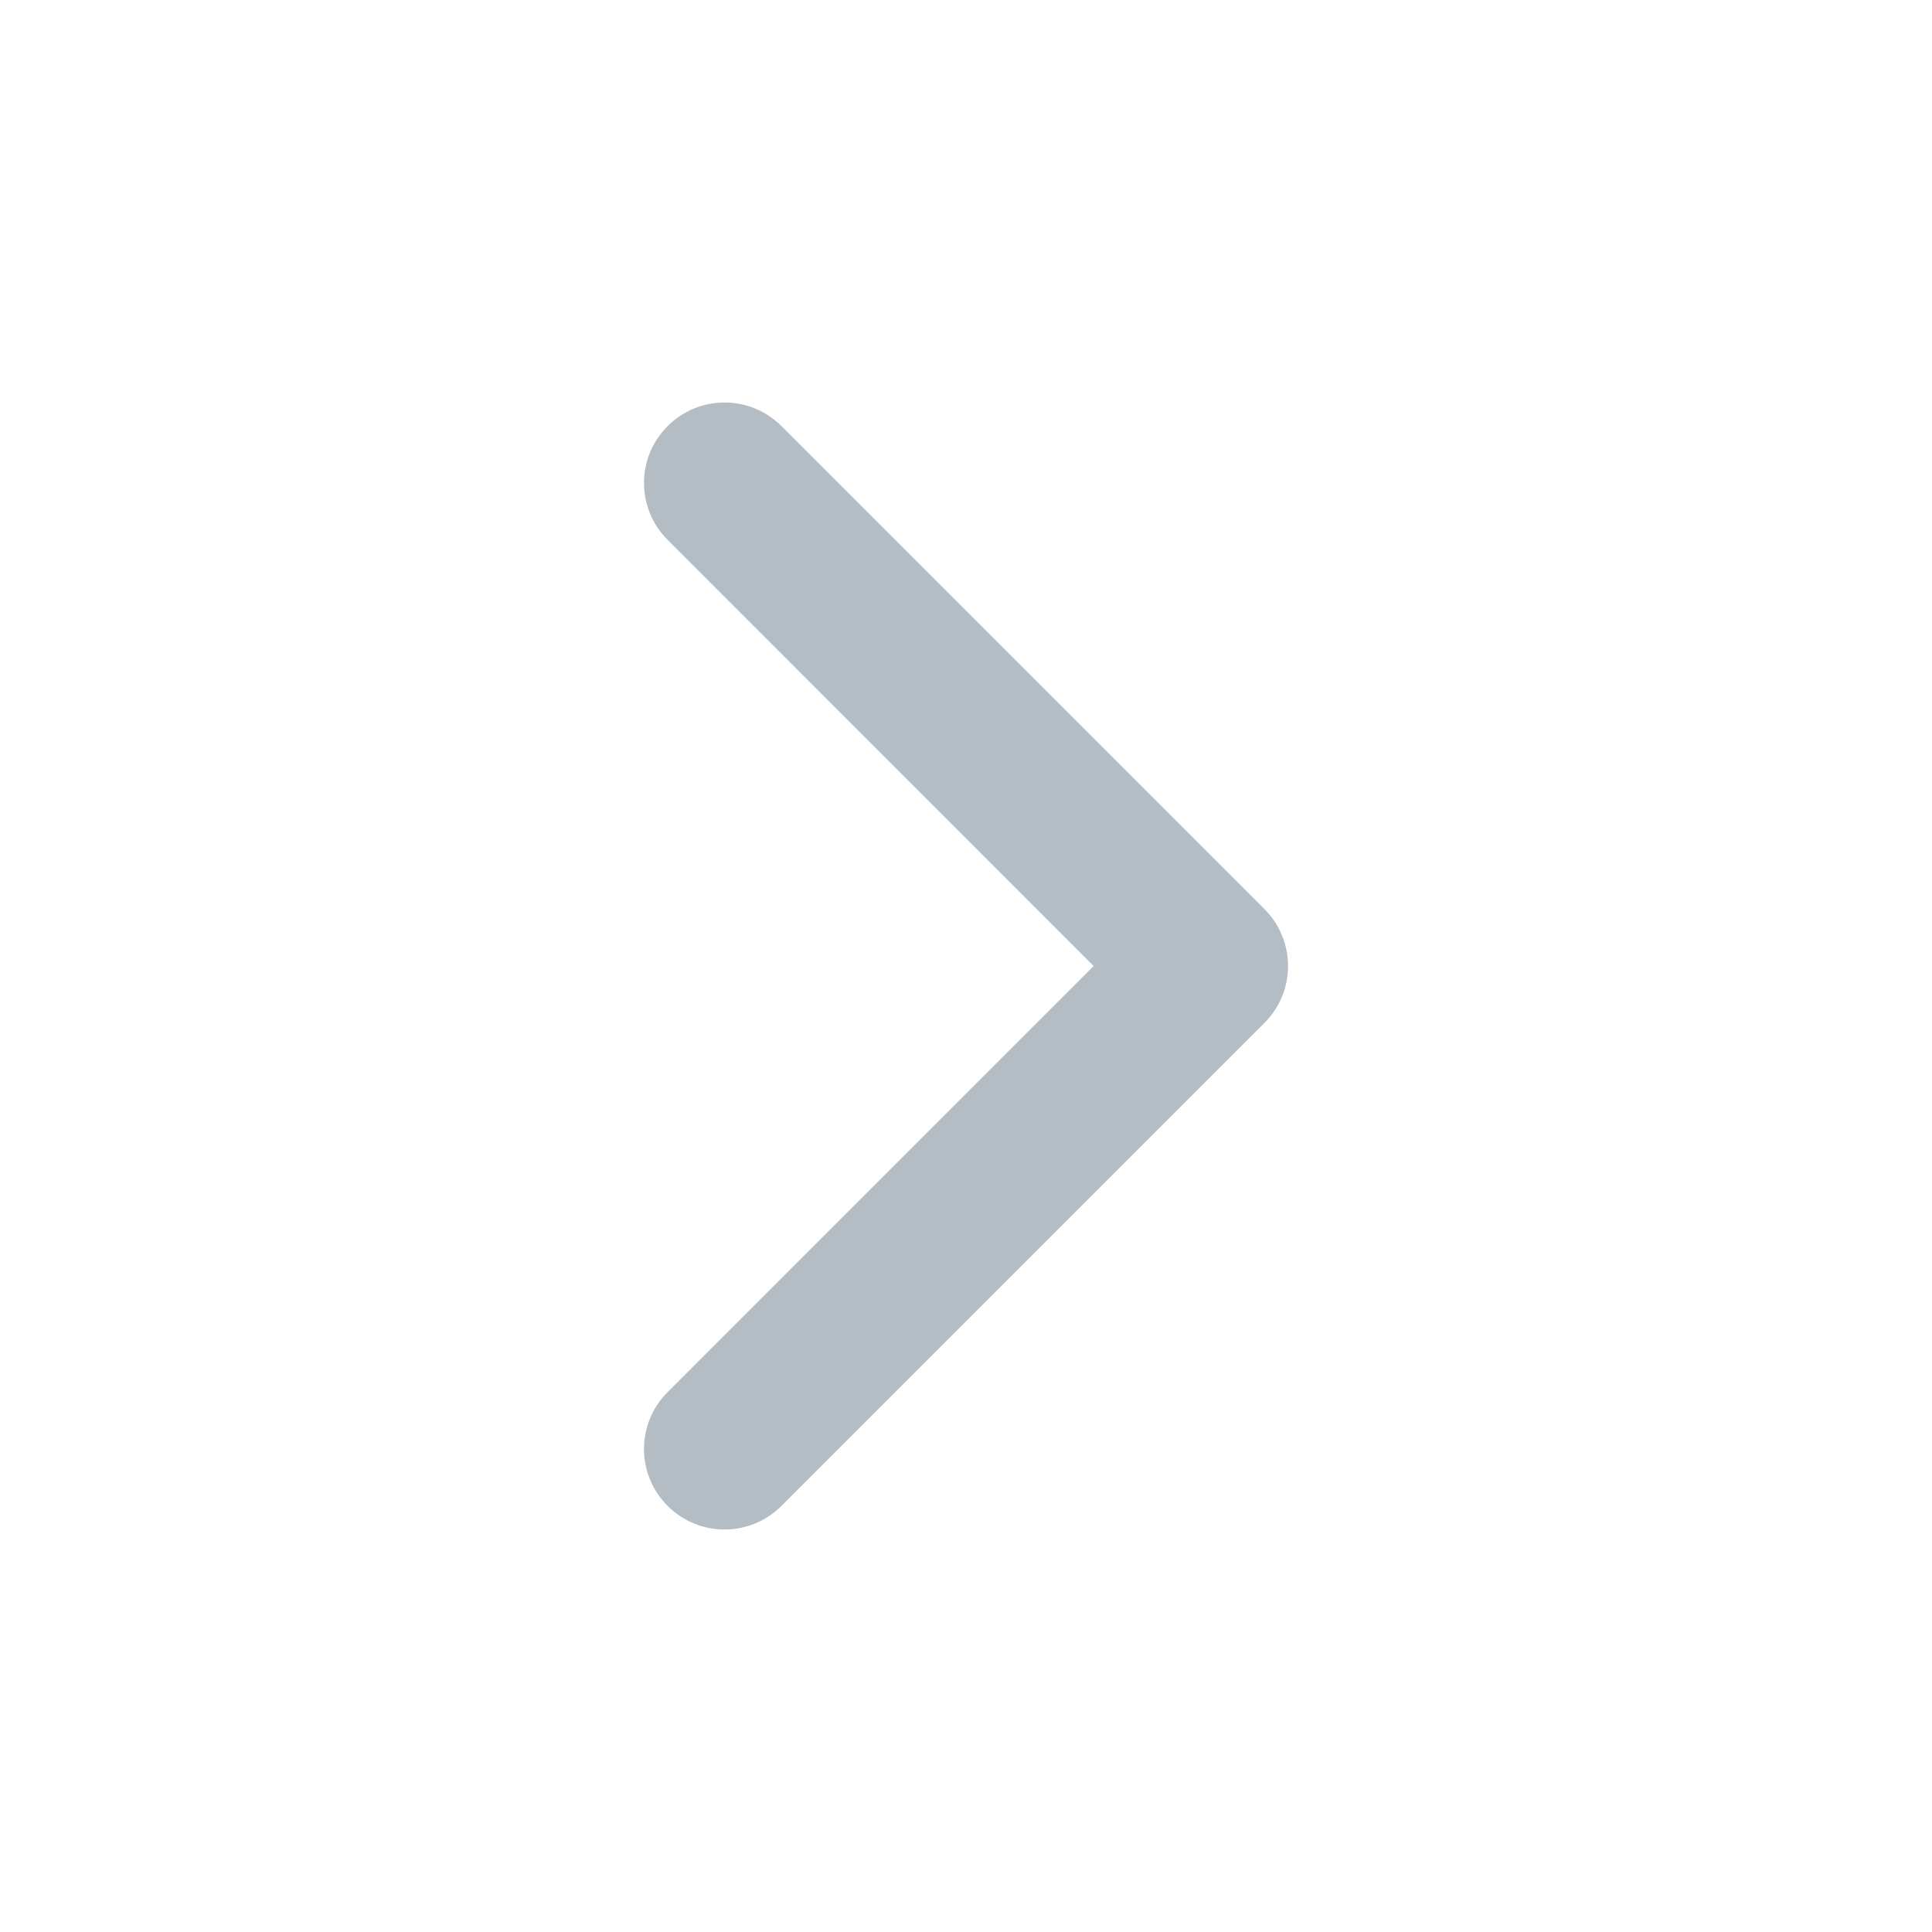
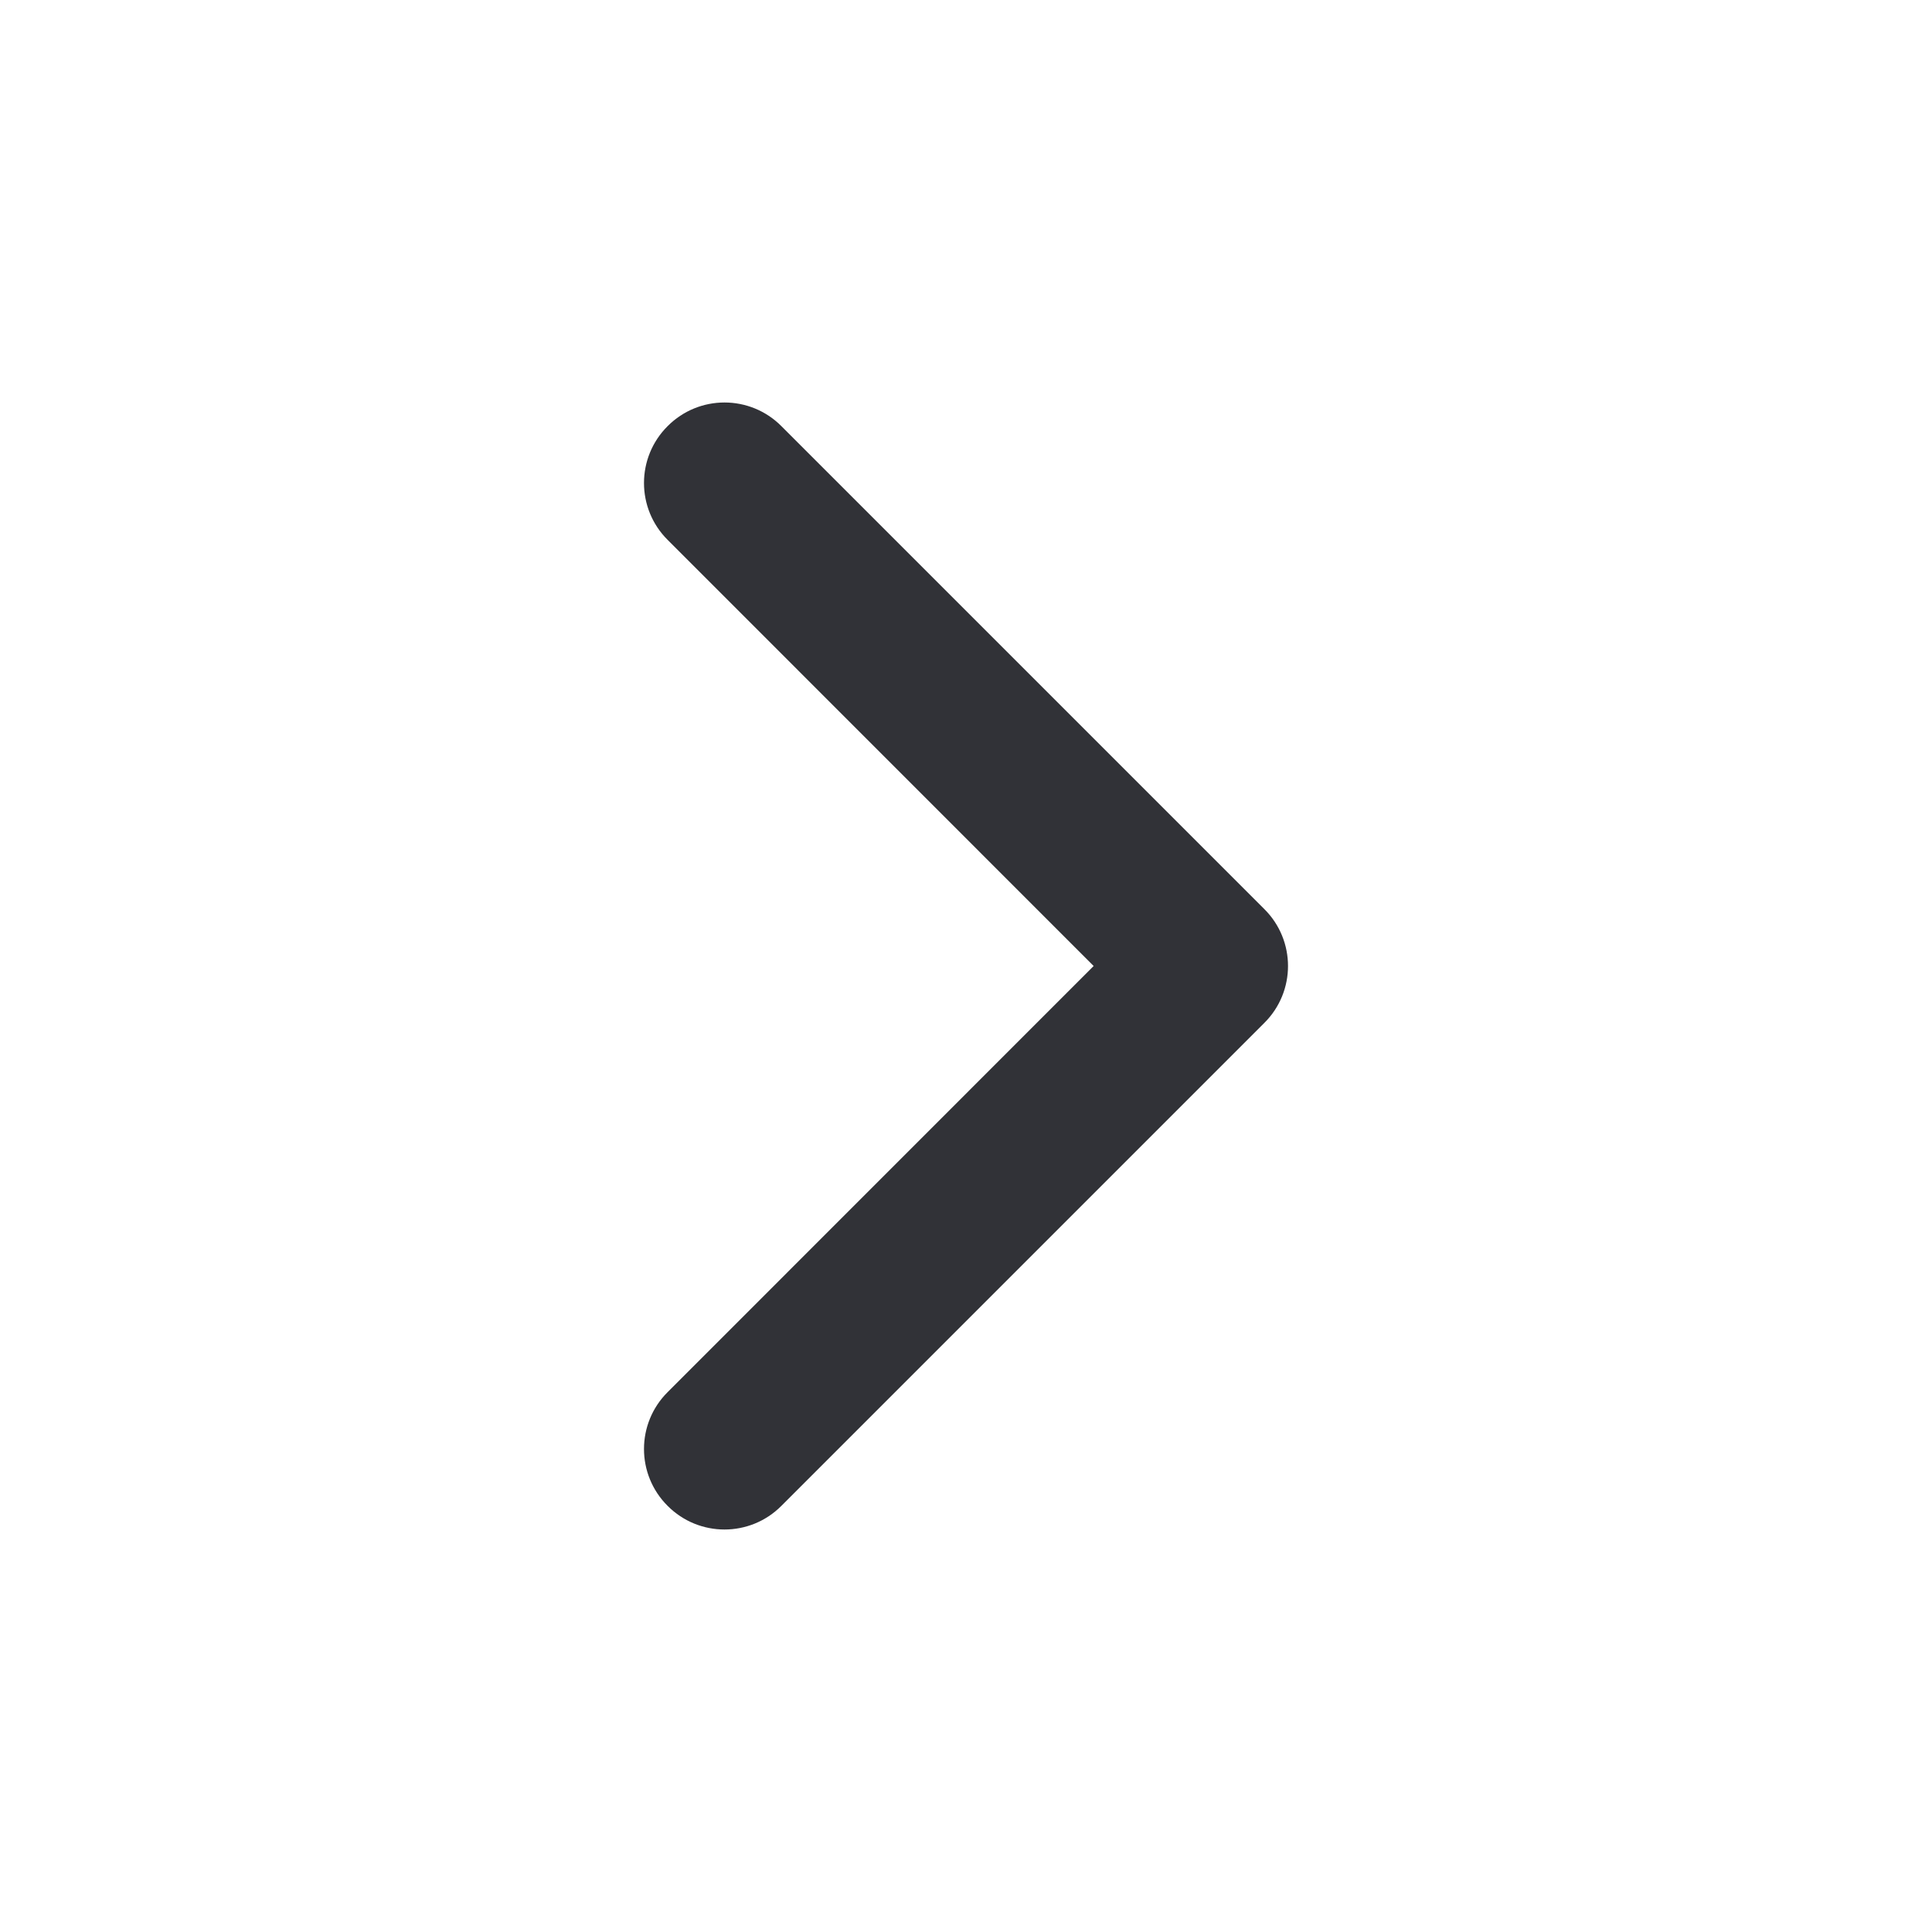
<svg xmlns="http://www.w3.org/2000/svg" width="16" height="16" viewBox="0 0 16 16" fill="none">
-   <path fill-rule="evenodd" clip-rule="evenodd" d="M5.529 3.529C5.789 3.268 6.211 3.268 6.472 3.529L10.472 7.529C10.732 7.789 10.732 8.211 10.472 8.471L6.472 12.471C6.211 12.732 5.789 12.732 5.529 12.471C5.268 12.211 5.268 11.789 5.529 11.529L9.057 8L5.529 4.471C5.268 4.211 5.268 3.789 5.529 3.529Z" fill="#B4BDC4" />
+   <path fill-rule="evenodd" clip-rule="evenodd" d="M5.529 3.529C5.789 3.268 6.211 3.268 6.471 3.529L10.471 7.529C10.732 7.789 10.732 8.211 10.471 8.471L6.471 12.471C6.211 12.732 5.789 12.732 5.529 12.471C5.268 12.211 5.268 11.789 5.529 11.529L9.057 8L5.529 4.471C5.268 4.211 5.268 3.789 5.529 3.529Z" fill="#313237" />
</svg>
